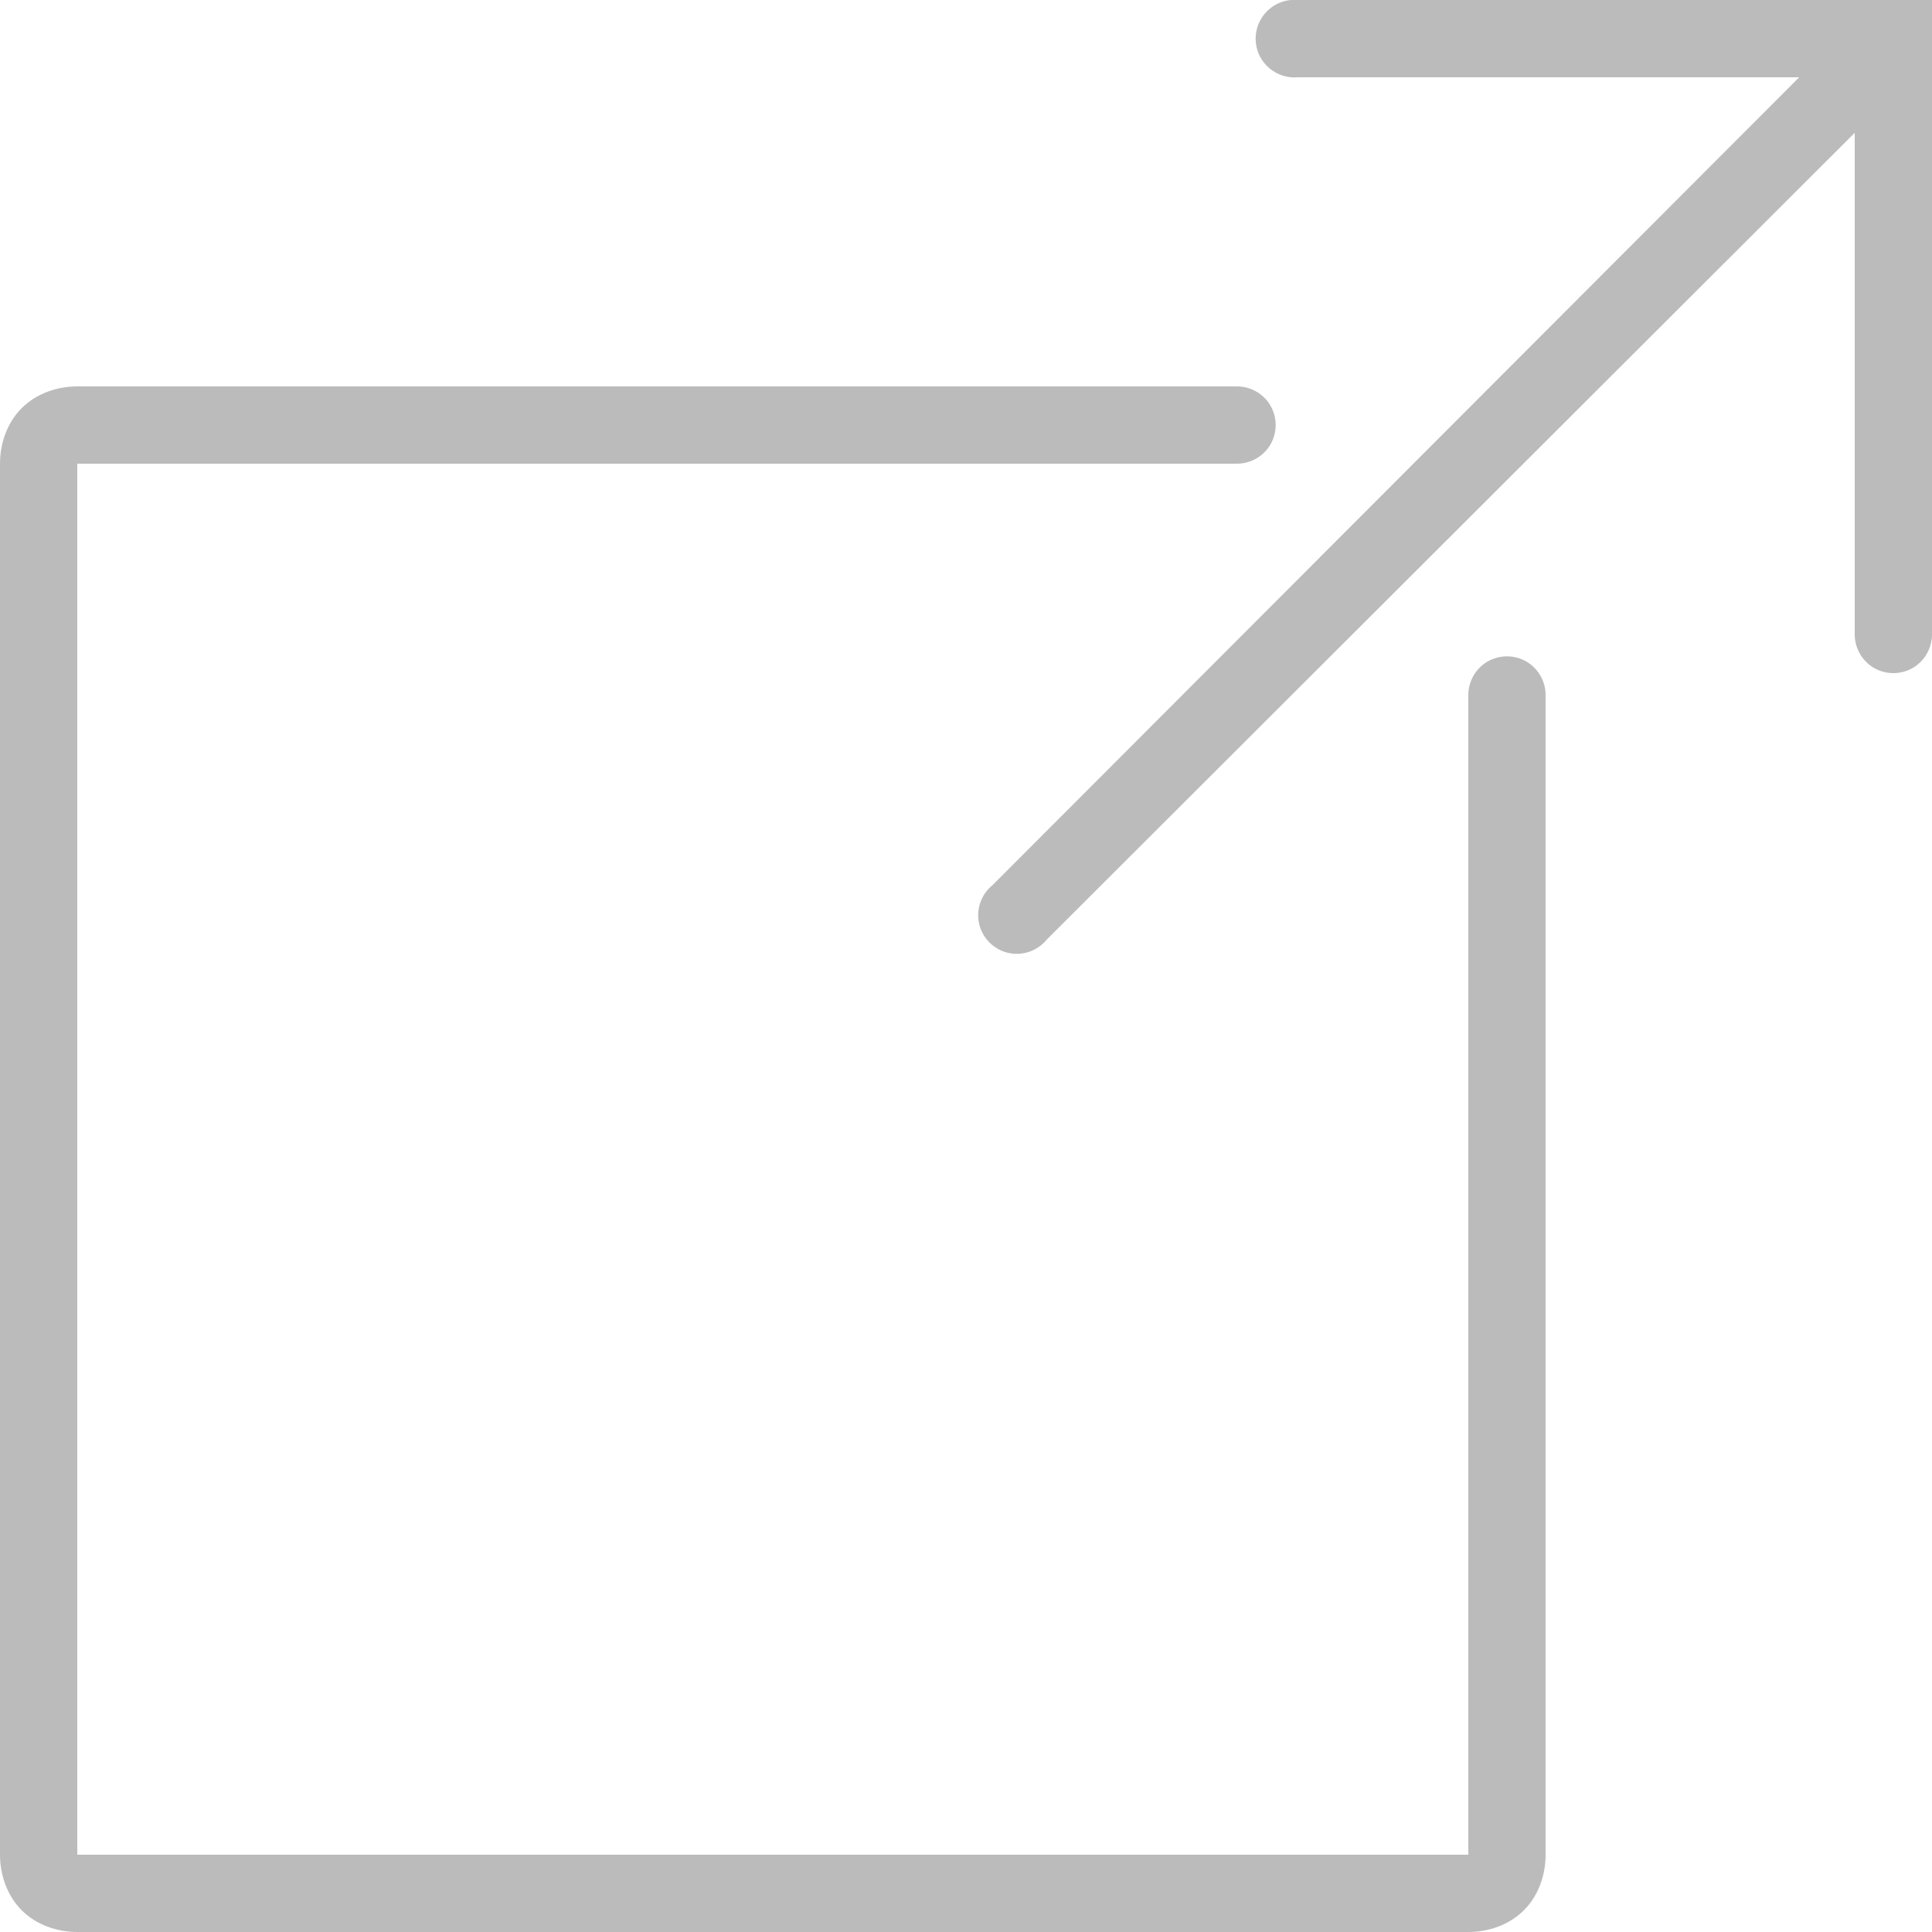
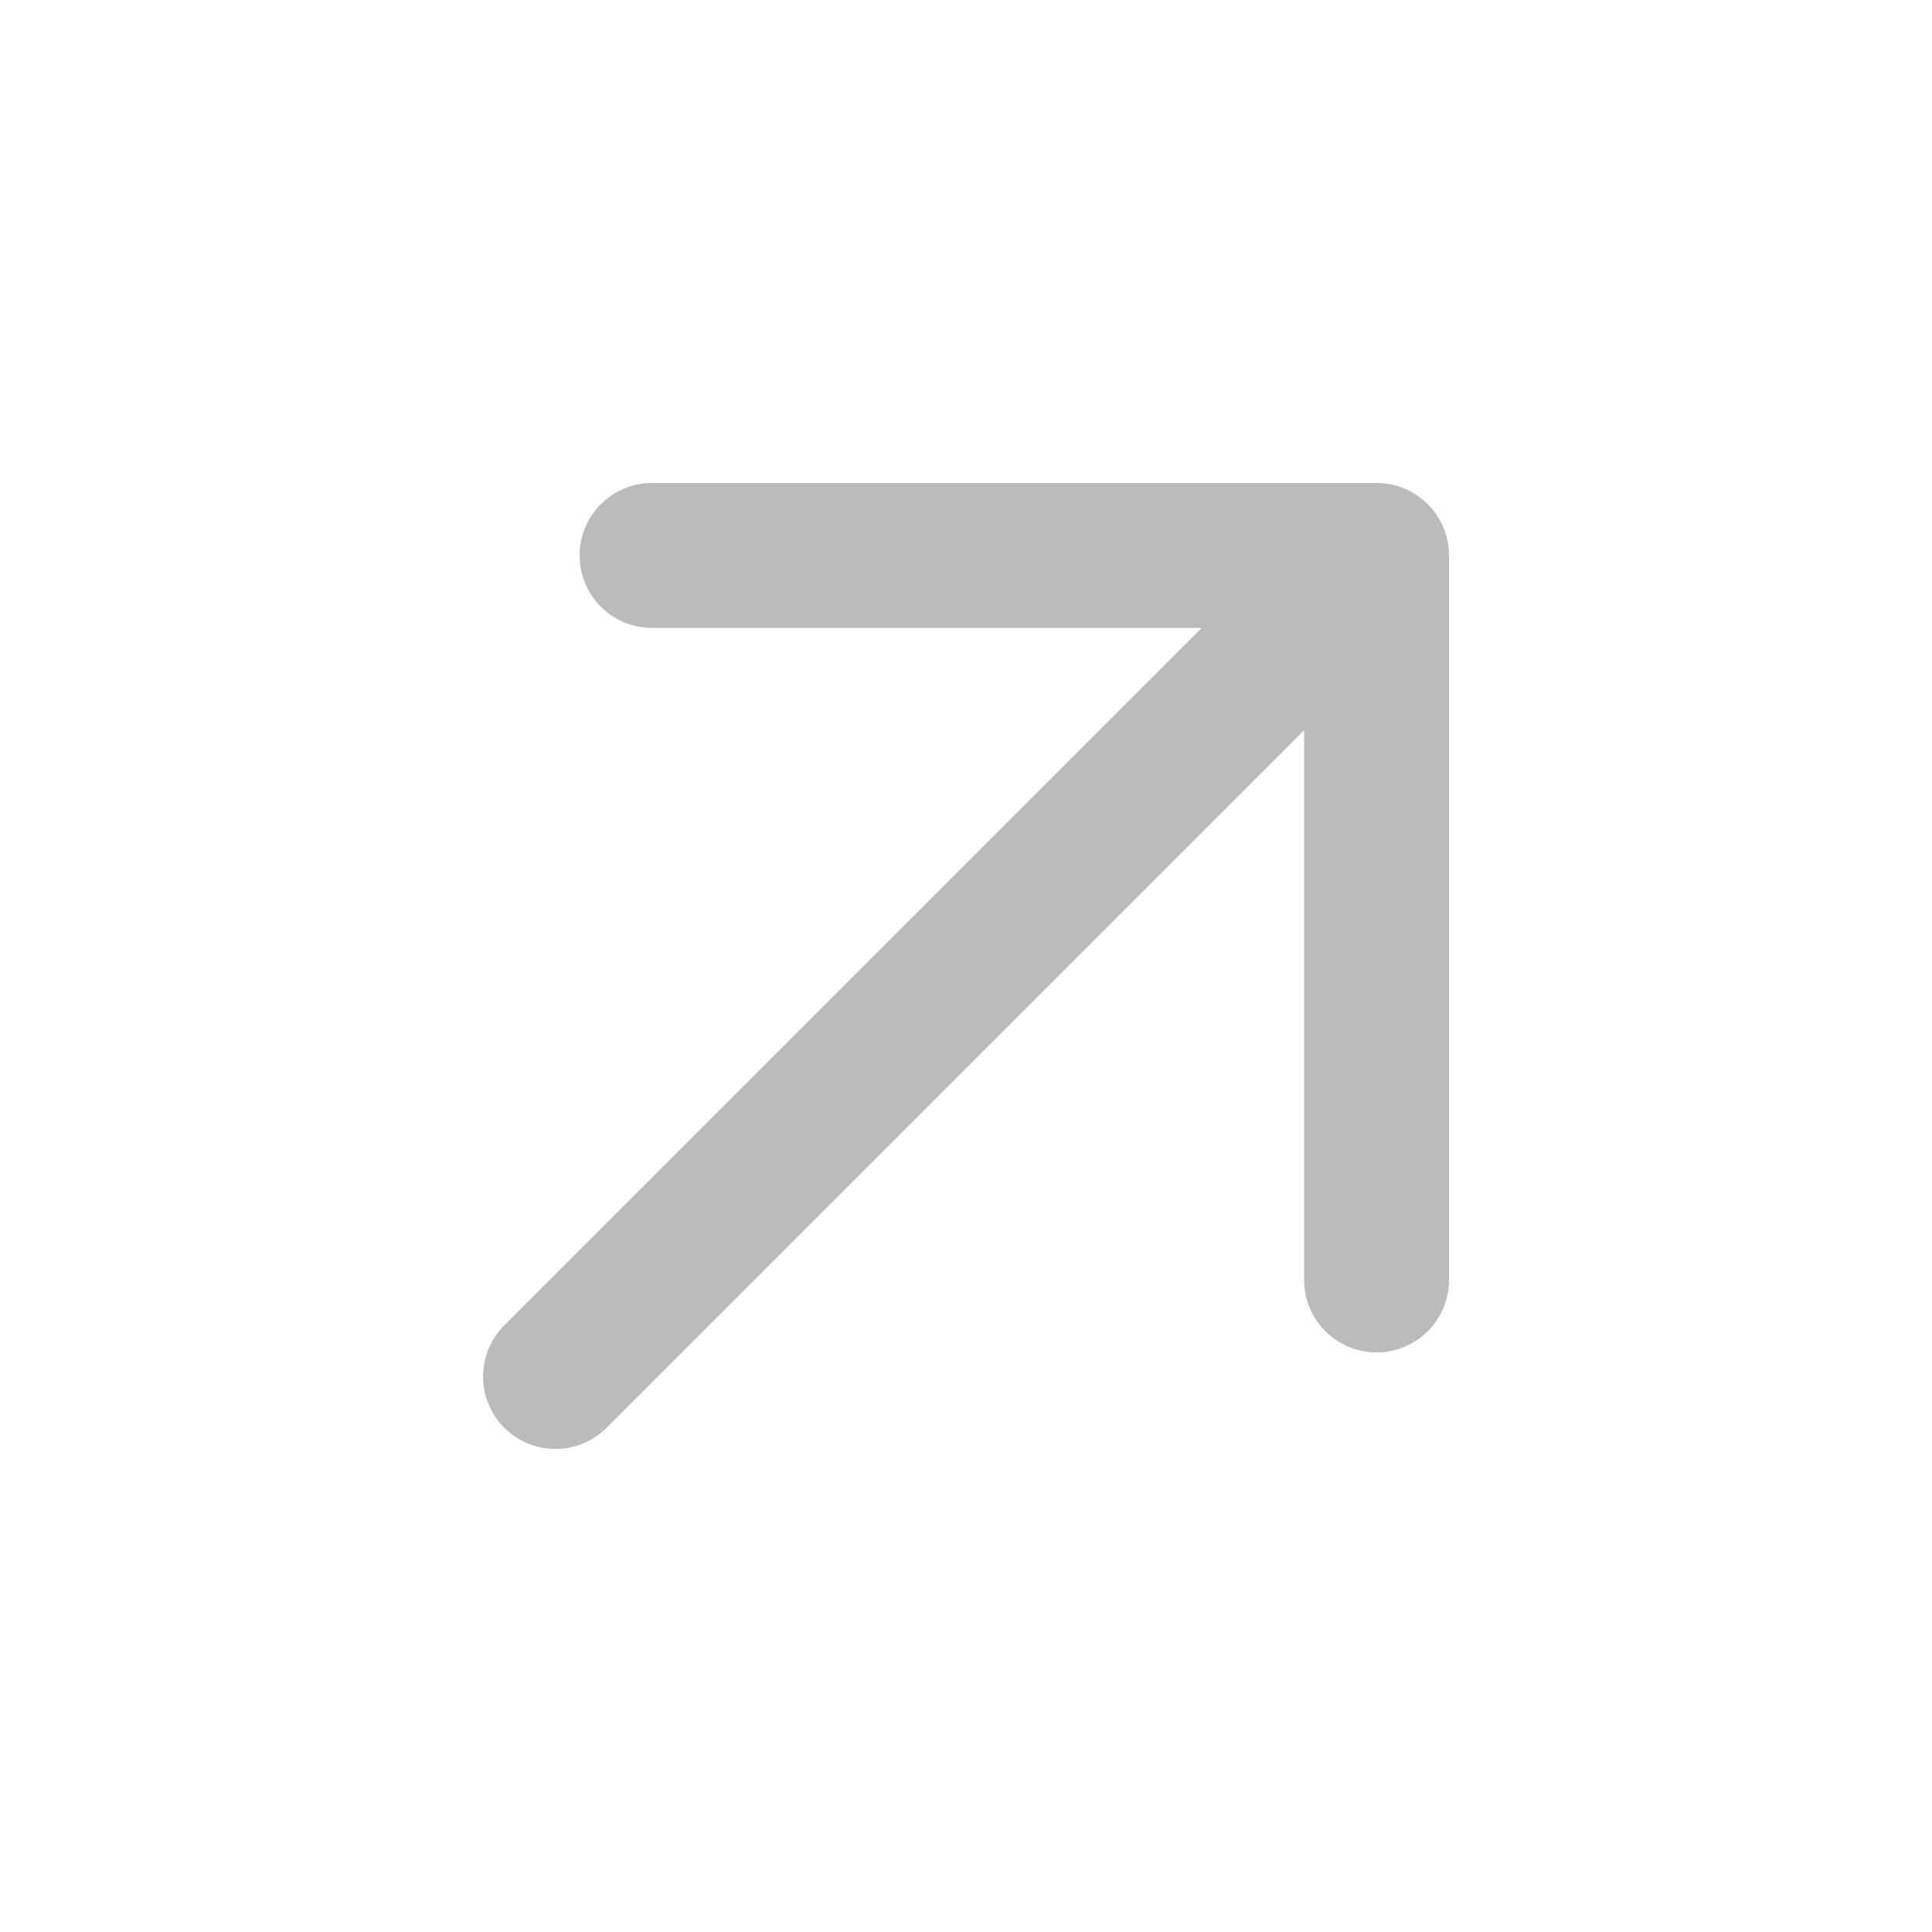
- <svg xmlns="http://www.w3.org/2000/svg" viewBox="0,0,256,256" width="50px" height="50px" fill-rule="nonzero">
-   <g fill="#bbbbbb" fill-rule="nonzero" stroke="none" stroke-width="1" stroke-linecap="butt" stroke-linejoin="miter" stroke-miterlimit="10" stroke-dasharray="" stroke-dashoffset="0" font-family="none" font-weight="none" font-size="none" text-anchor="none" style="mix-blend-mode: normal">
-     <g transform="scale(5.12,5.12)">
-       <path d="M33.406,0c-0.551,0.051 -0.957,0.543 -0.906,1.094c0.051,0.551 0.543,0.957 1.094,0.906h12.969l-20.875,20.906c-0.297,0.242 -0.434,0.629 -0.348,1.004c0.086,0.371 0.379,0.664 0.75,0.75c0.375,0.086 0.762,-0.051 1.004,-0.348l20.906,-20.875v12.969c-0.004,0.359 0.184,0.695 0.496,0.879c0.312,0.18 0.695,0.18 1.008,0c0.312,-0.184 0.5,-0.52 0.496,-0.879v-16.406h-16.406c-0.031,0 -0.062,0 -0.094,0c-0.031,0 -0.062,0 -0.094,0zM2,10c-0.523,0 -1.059,0.184 -1.438,0.562c-0.379,0.379 -0.562,0.914 -0.562,1.438v36c0,0.523 0.184,1.059 0.562,1.438c0.379,0.379 0.914,0.562 1.438,0.562h36c0.523,0 1.059,-0.184 1.438,-0.562c0.379,-0.379 0.562,-0.914 0.562,-1.438v-30c0.004,-0.359 -0.184,-0.695 -0.496,-0.879c-0.312,-0.18 -0.695,-0.18 -1.008,0c-0.312,0.184 -0.5,0.52 -0.496,0.879v30h-36v-36h30c0.359,0.004 0.695,-0.184 0.879,-0.496c0.18,-0.312 0.18,-0.695 0,-1.008c-0.184,-0.312 -0.52,-0.5 -0.879,-0.496z" />
-     </g>
-   </g>
+ <svg xmlns="http://www.w3.org/2000/svg" viewBox="0 0 20 20" fill="#bbb" class="w-5 h-5">
+   <path fill-rule="evenodd" d="M5.22 14.78a.75.75 0 001.06 0l7.22-7.22v5.69a.75.75 0 001.5 0v-7.5a.75.75 0 00-.75-.75h-7.5a.75.75 0 000 1.5h5.69l-7.22 7.22a.75.75 0 000 1.06z" clip-rule="evenodd" />
</svg>
